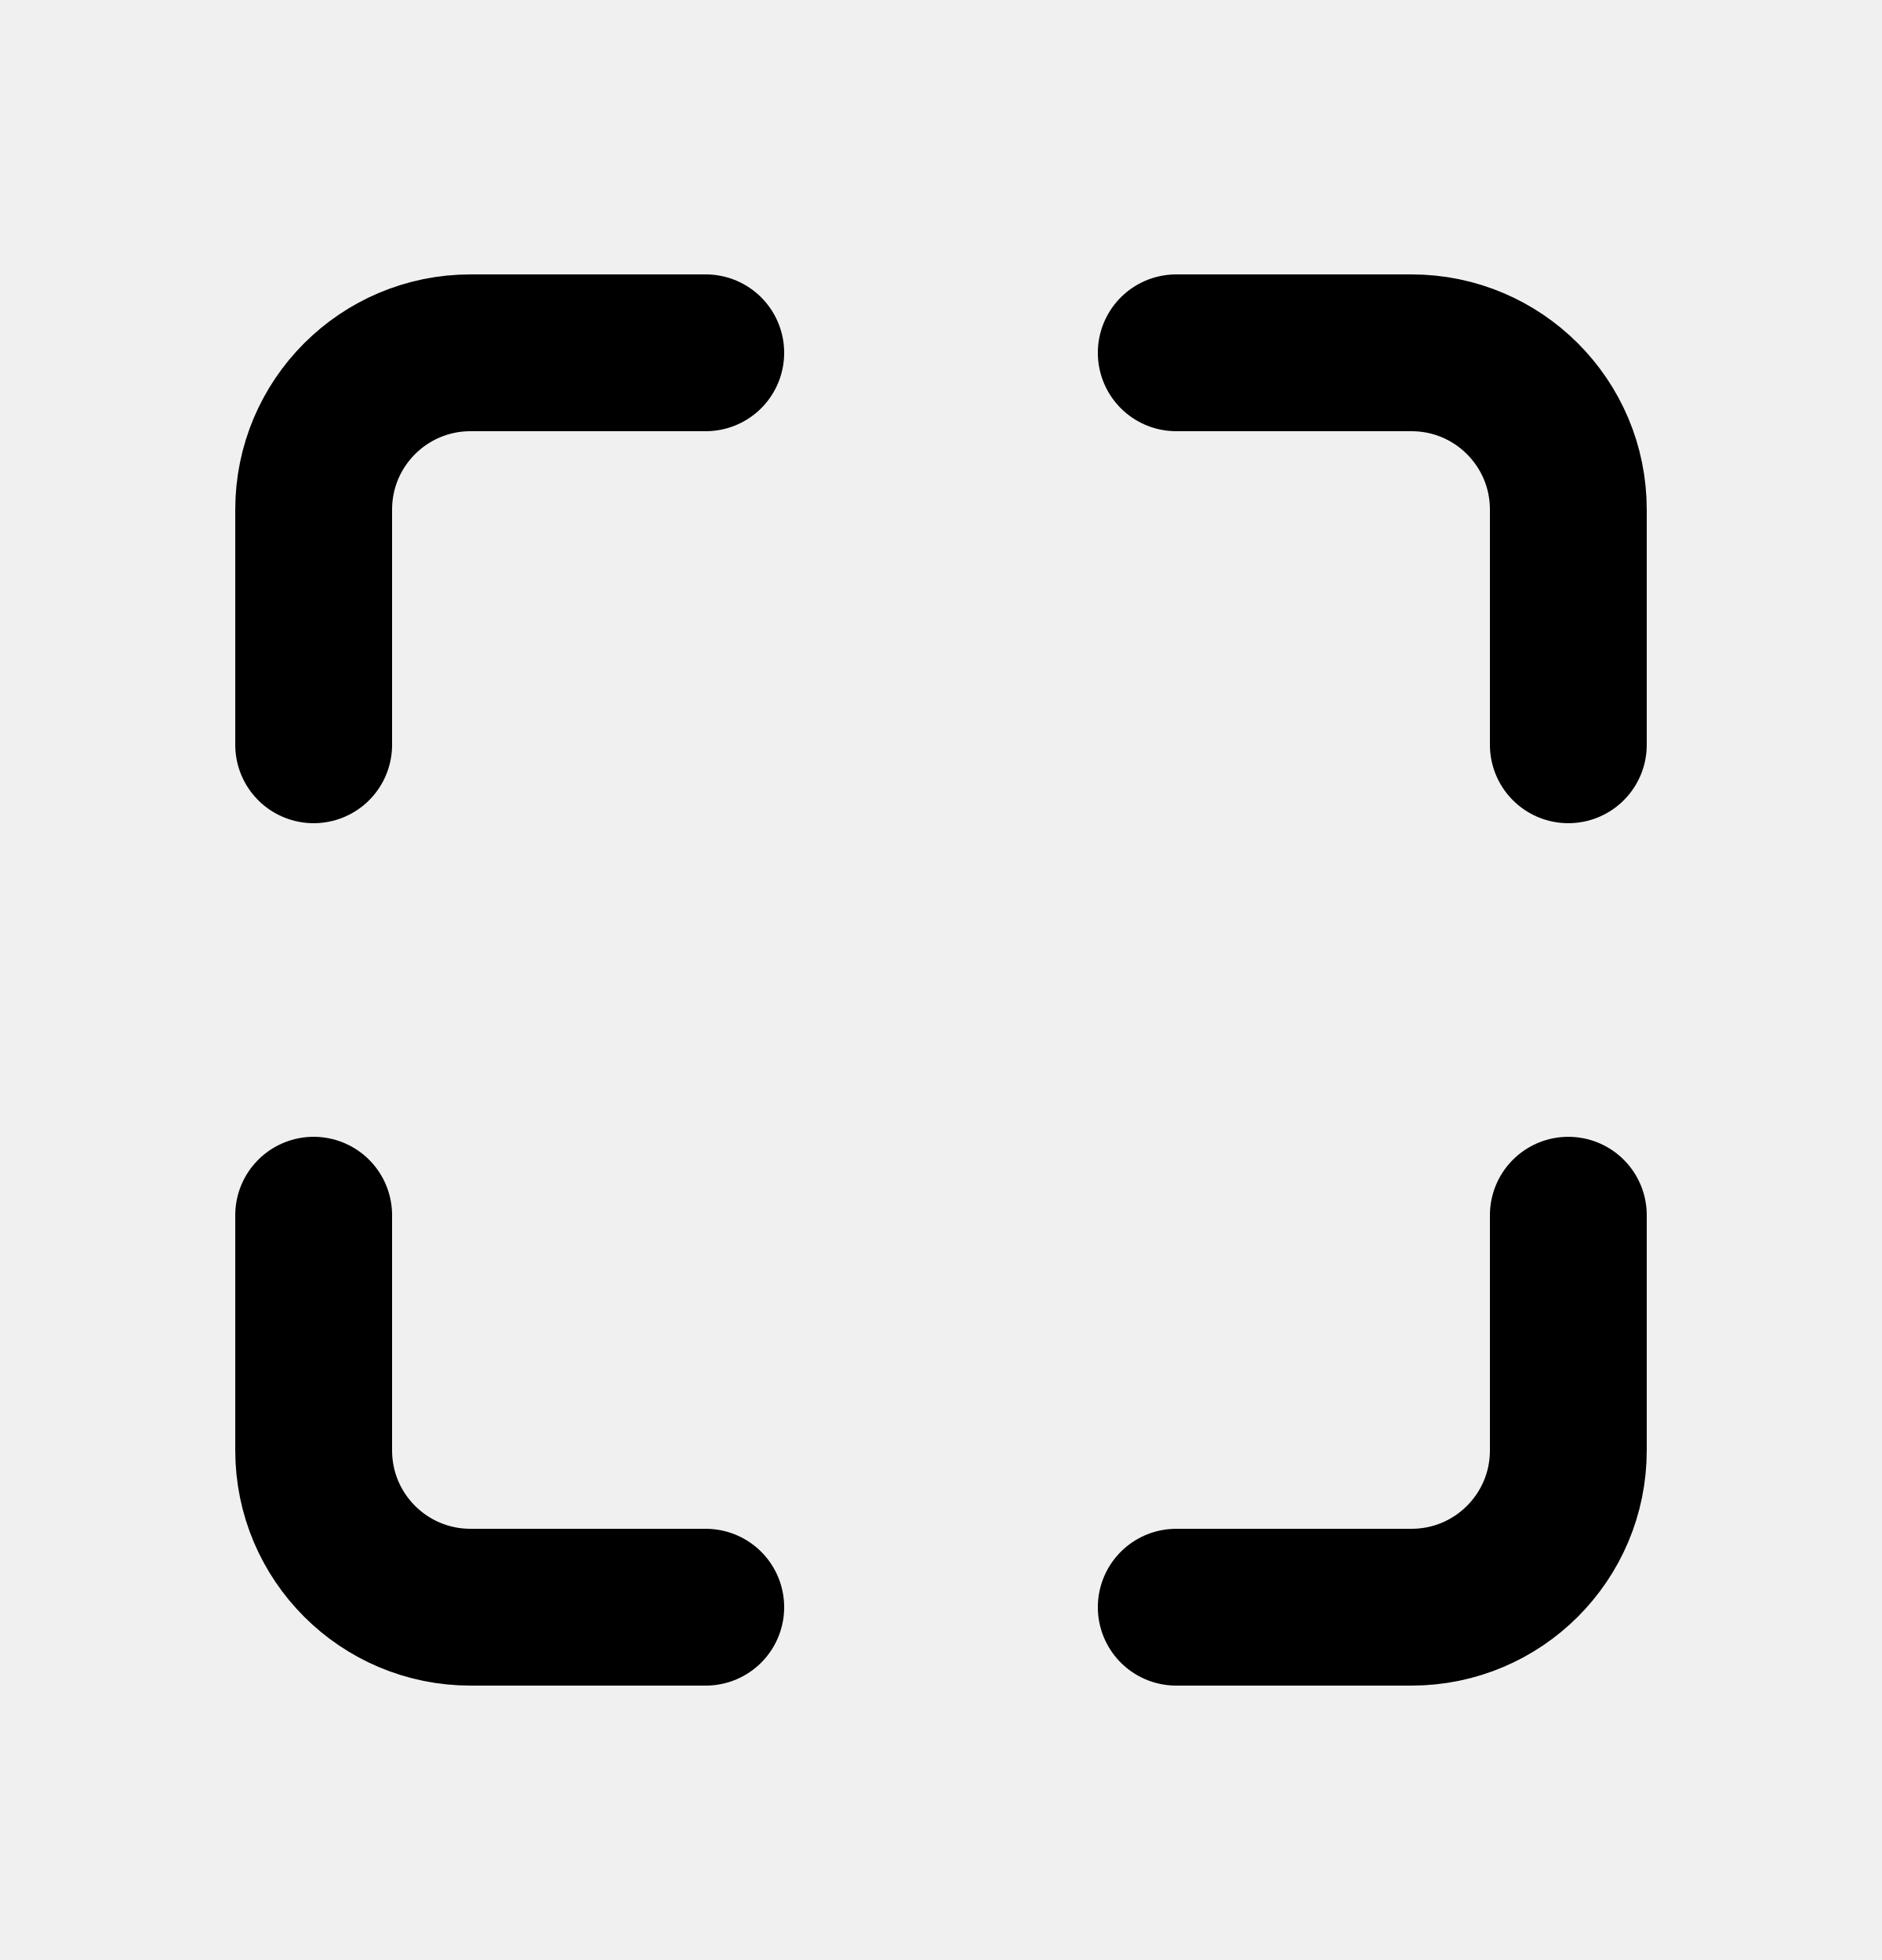
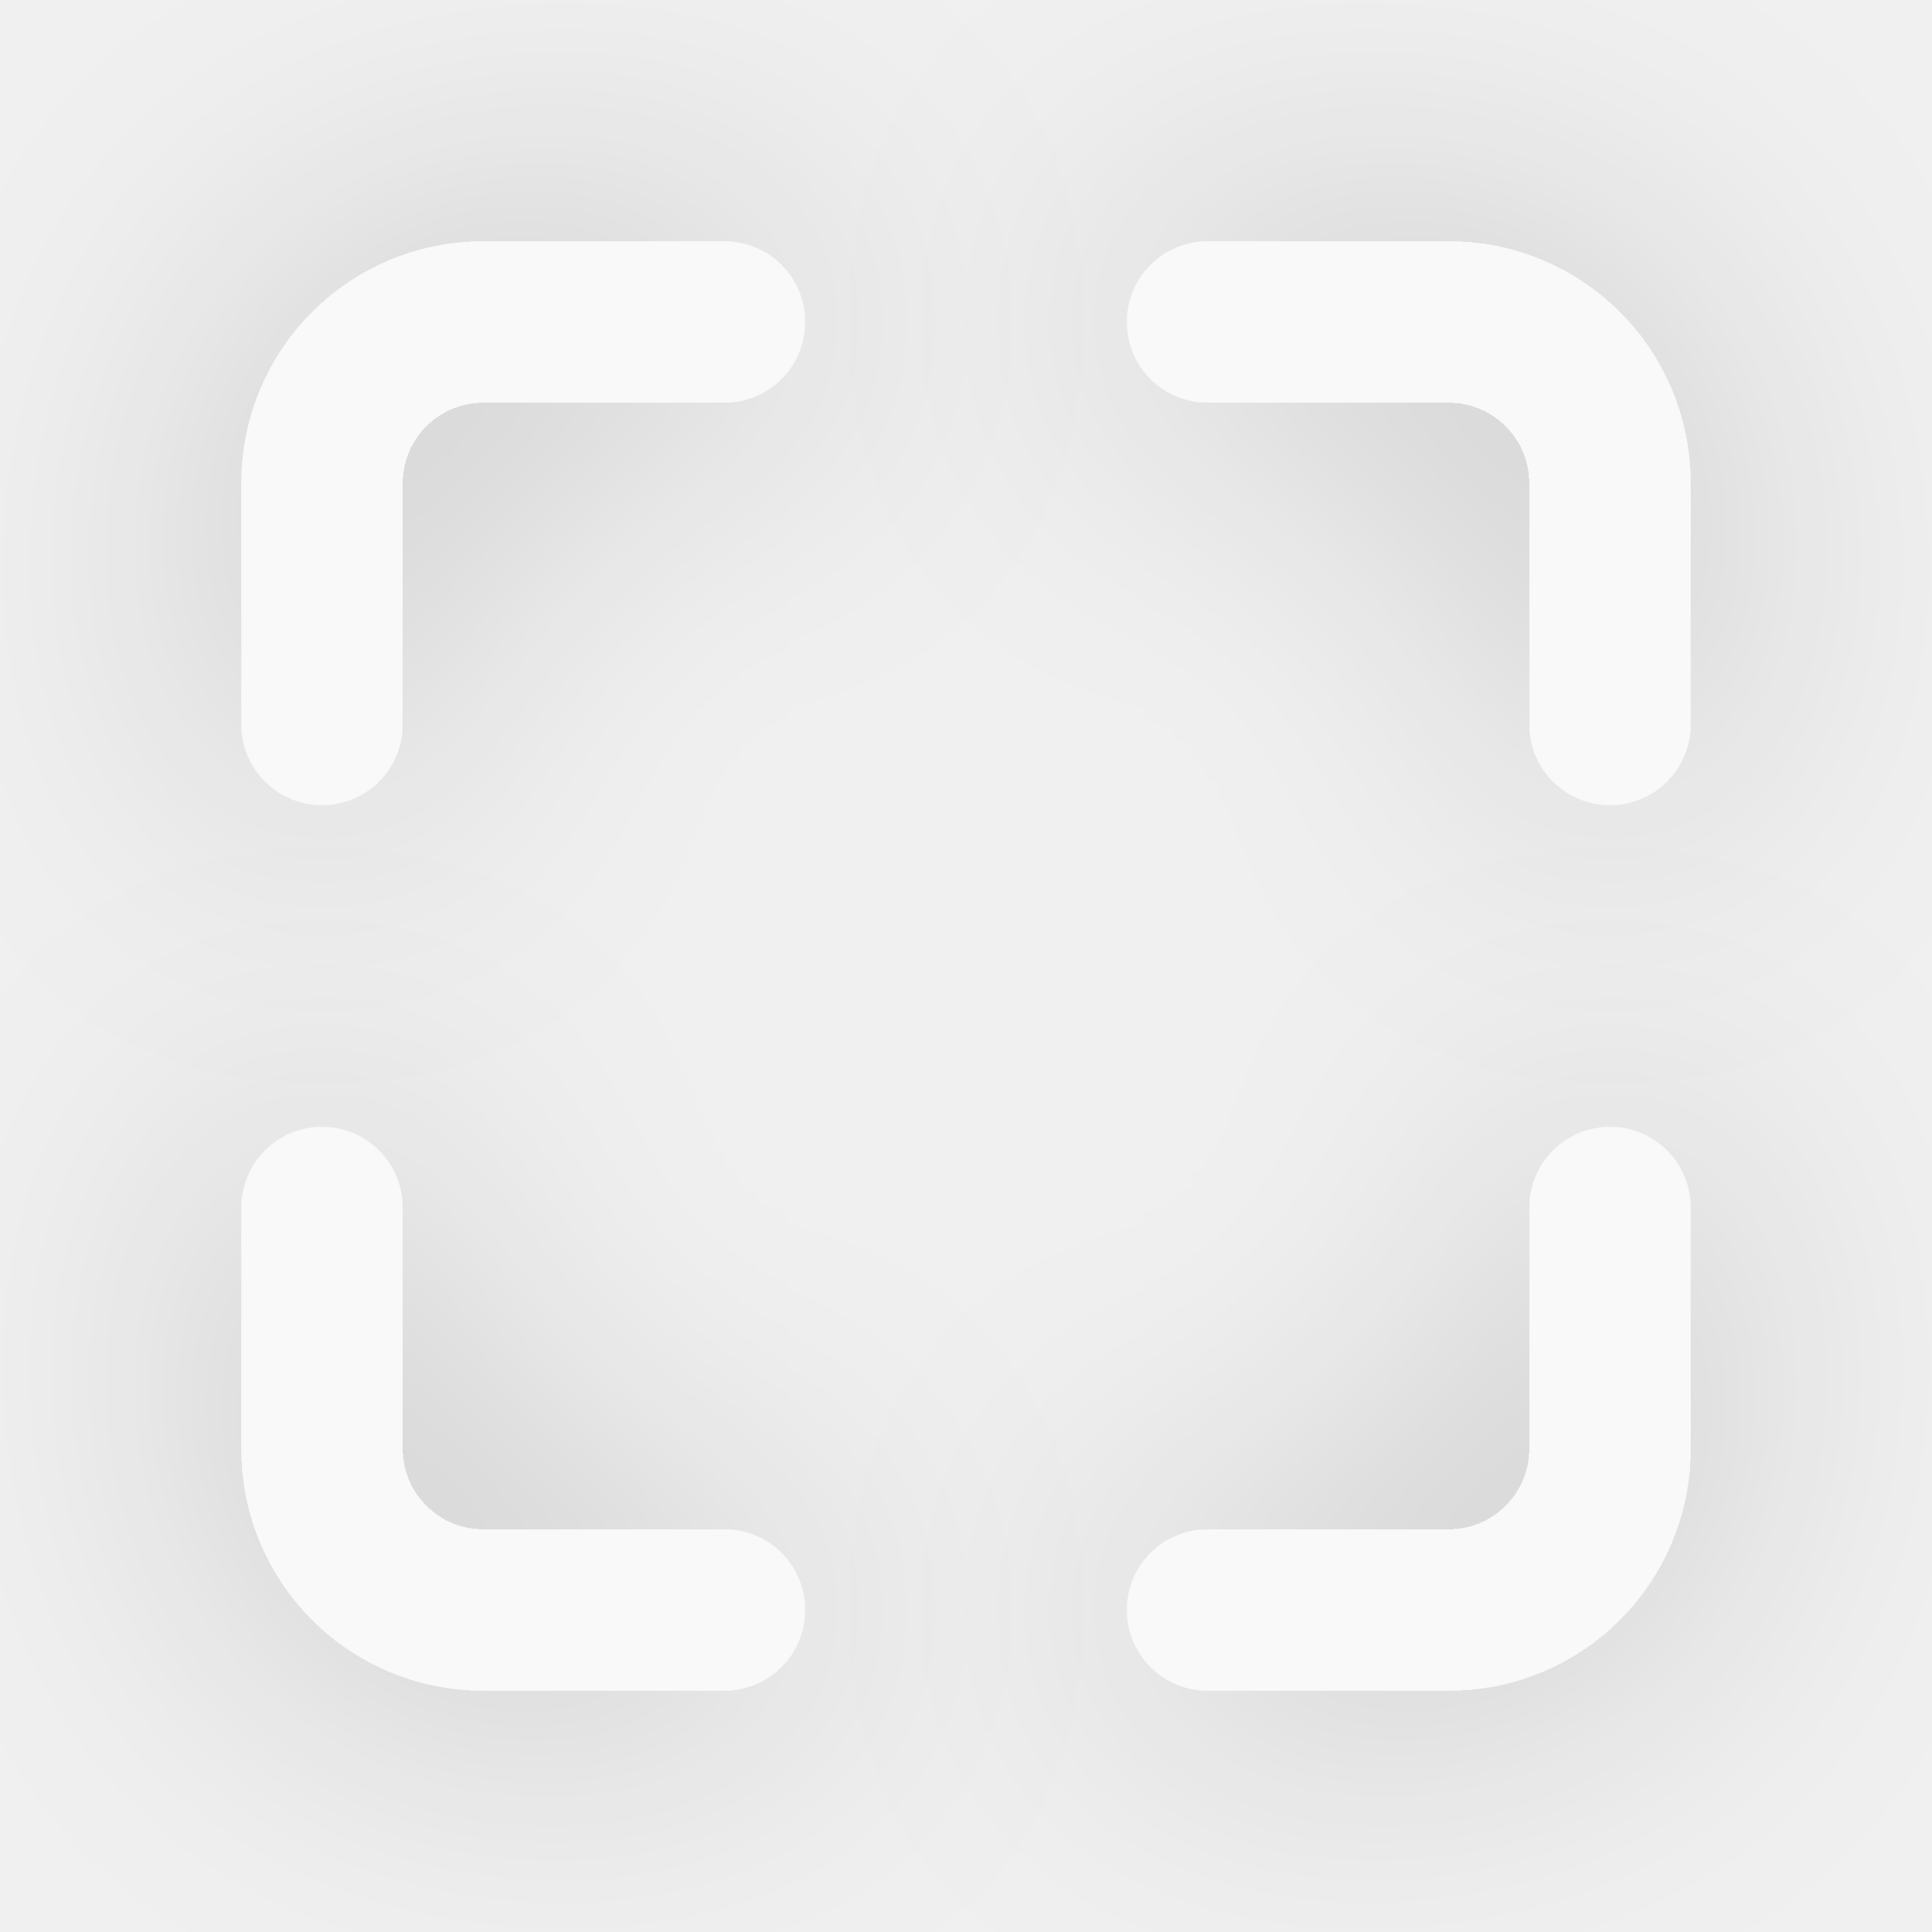
- <svg xmlns="http://www.w3.org/2000/svg" width="24" height="25" viewBox="0 0 24 25" fill="none">
-   <path d="M4 9.5L4 6.5C4 5.395 4.895 4.5 6 4.5L9 4.5" stroke="currentColor" stroke-width="2" stroke-linecap="round" stroke-linejoin="round" />
-   <path d="M20 15.5V18.5C20 19.605 19.105 20.5 18 20.5H15" stroke="currentColor" stroke-width="2" stroke-linecap="round" stroke-linejoin="round" />
-   <path d="M15 4.5L18 4.5C19.105 4.5 20 5.395 20 6.5L20 9.5" stroke="currentColor" stroke-width="2" stroke-linecap="round" stroke-linejoin="round" />
-   <path d="M9 20.5L6 20.5C4.895 20.5 4 19.605 4 18.5L4 15.5" stroke="currentColor" stroke-width="2" stroke-linecap="round" stroke-linejoin="round" />
+ <svg xmlns="http://www.w3.org/2000/svg" width="24" height="24" viewBox="0 0 24 24" fill="none">
+   <g clip-path="url(#clip0_5313_30894)">
+     <g filter="url(#filter0_d_5313_30894)">
+       <path d="M4 9L4 6C4 4.895 4.895 4 6 4L9 4" stroke="#F9F9F9" stroke-width="2" stroke-linecap="round" stroke-linejoin="round" />
+     </g>
+     <g filter="url(#filter1_d_5313_30894)">
+       <path d="M20 15V18C20 19.105 19.105 20 18 20H15" stroke="#F9F9F9" stroke-width="2" stroke-linecap="round" stroke-linejoin="round" />
+     </g>
+     <g filter="url(#filter2_d_5313_30894)">
+       <path d="M15 4L18 4C19.105 4 20 4.895 20 6L20 9" stroke="#F9F9F9" stroke-width="2" stroke-linecap="round" stroke-linejoin="round" />
+     </g>
+     <g filter="url(#filter3_d_5313_30894)">
+       <path d="M9 20L6 20C4.895 20 4 19.105 4 18L4 15" stroke="#F9F9F9" stroke-width="2" stroke-linecap="round" stroke-linejoin="round" />
+     </g>
+   </g>
+   <defs>
+     <filter id="filter0_d_5313_30894" x="-1" y="-1" width="15" height="15" filterUnits="userSpaceOnUse" color-interpolation-filters="sRGB">
+       <feFlood flood-opacity="0" result="BackgroundImageFix" />
+       <feColorMatrix in="SourceAlpha" type="matrix" values="0 0 0 0 0 0 0 0 0 0 0 0 0 0 0 0 0 0 127 0" result="hardAlpha" />
+       <feOffset />
+       <feGaussianBlur stdDeviation="2" />
+       <feComposite in2="hardAlpha" operator="out" />
+       <feColorMatrix type="matrix" values="0 0 0 0 0 0 0 0 0 0 0 0 0 0 0 0 0 0 0.2 0" />
+       <feBlend mode="normal" in2="BackgroundImageFix" result="effect1_dropShadow_5313_30894" />
+       <feBlend mode="normal" in="SourceGraphic" in2="effect1_dropShadow_5313_30894" result="shape" />
+     </filter>
+     <filter id="filter1_d_5313_30894" x="10" y="10" width="15" height="15" filterUnits="userSpaceOnUse" color-interpolation-filters="sRGB">
+       <feFlood flood-opacity="0" result="BackgroundImageFix" />
+       <feColorMatrix in="SourceAlpha" type="matrix" values="0 0 0 0 0 0 0 0 0 0 0 0 0 0 0 0 0 0 127 0" result="hardAlpha" />
+       <feOffset />
+       <feGaussianBlur stdDeviation="2" />
+       <feComposite in2="hardAlpha" operator="out" />
+       <feColorMatrix type="matrix" values="0 0 0 0 0 0 0 0 0 0 0 0 0 0 0 0 0 0 0.2 0" />
+       <feBlend mode="normal" in2="BackgroundImageFix" result="effect1_dropShadow_5313_30894" />
+       <feBlend mode="normal" in="SourceGraphic" in2="effect1_dropShadow_5313_30894" result="shape" />
+     </filter>
+     <filter id="filter2_d_5313_30894" x="10" y="-1" width="15" height="15" filterUnits="userSpaceOnUse" color-interpolation-filters="sRGB">
+       <feFlood flood-opacity="0" result="BackgroundImageFix" />
+       <feColorMatrix in="SourceAlpha" type="matrix" values="0 0 0 0 0 0 0 0 0 0 0 0 0 0 0 0 0 0 127 0" result="hardAlpha" />
+       <feOffset />
+       <feGaussianBlur stdDeviation="2" />
+       <feComposite in2="hardAlpha" operator="out" />
+       <feColorMatrix type="matrix" values="0 0 0 0 0 0 0 0 0 0 0 0 0 0 0 0 0 0 0.2 0" />
+       <feBlend mode="normal" in2="BackgroundImageFix" result="effect1_dropShadow_5313_30894" />
+       <feBlend mode="normal" in="SourceGraphic" in2="effect1_dropShadow_5313_30894" result="shape" />
+     </filter>
+     <filter id="filter3_d_5313_30894" x="-1" y="10" width="15" height="15" filterUnits="userSpaceOnUse" color-interpolation-filters="sRGB">
+       <feFlood flood-opacity="0" result="BackgroundImageFix" />
+       <feColorMatrix in="SourceAlpha" type="matrix" values="0 0 0 0 0 0 0 0 0 0 0 0 0 0 0 0 0 0 127 0" result="hardAlpha" />
+       <feOffset />
+       <feGaussianBlur stdDeviation="2" />
+       <feComposite in2="hardAlpha" operator="out" />
+       <feColorMatrix type="matrix" values="0 0 0 0 0 0 0 0 0 0 0 0 0 0 0 0 0 0 0.2 0" />
+       <feBlend mode="normal" in2="BackgroundImageFix" result="effect1_dropShadow_5313_30894" />
+       <feBlend mode="normal" in="SourceGraphic" in2="effect1_dropShadow_5313_30894" result="shape" />
+     </filter>
+     <clipPath id="clip0_5313_30894">
+       <rect width="24" height="24" fill="white" />
+     </clipPath>
+   </defs>
</svg>
